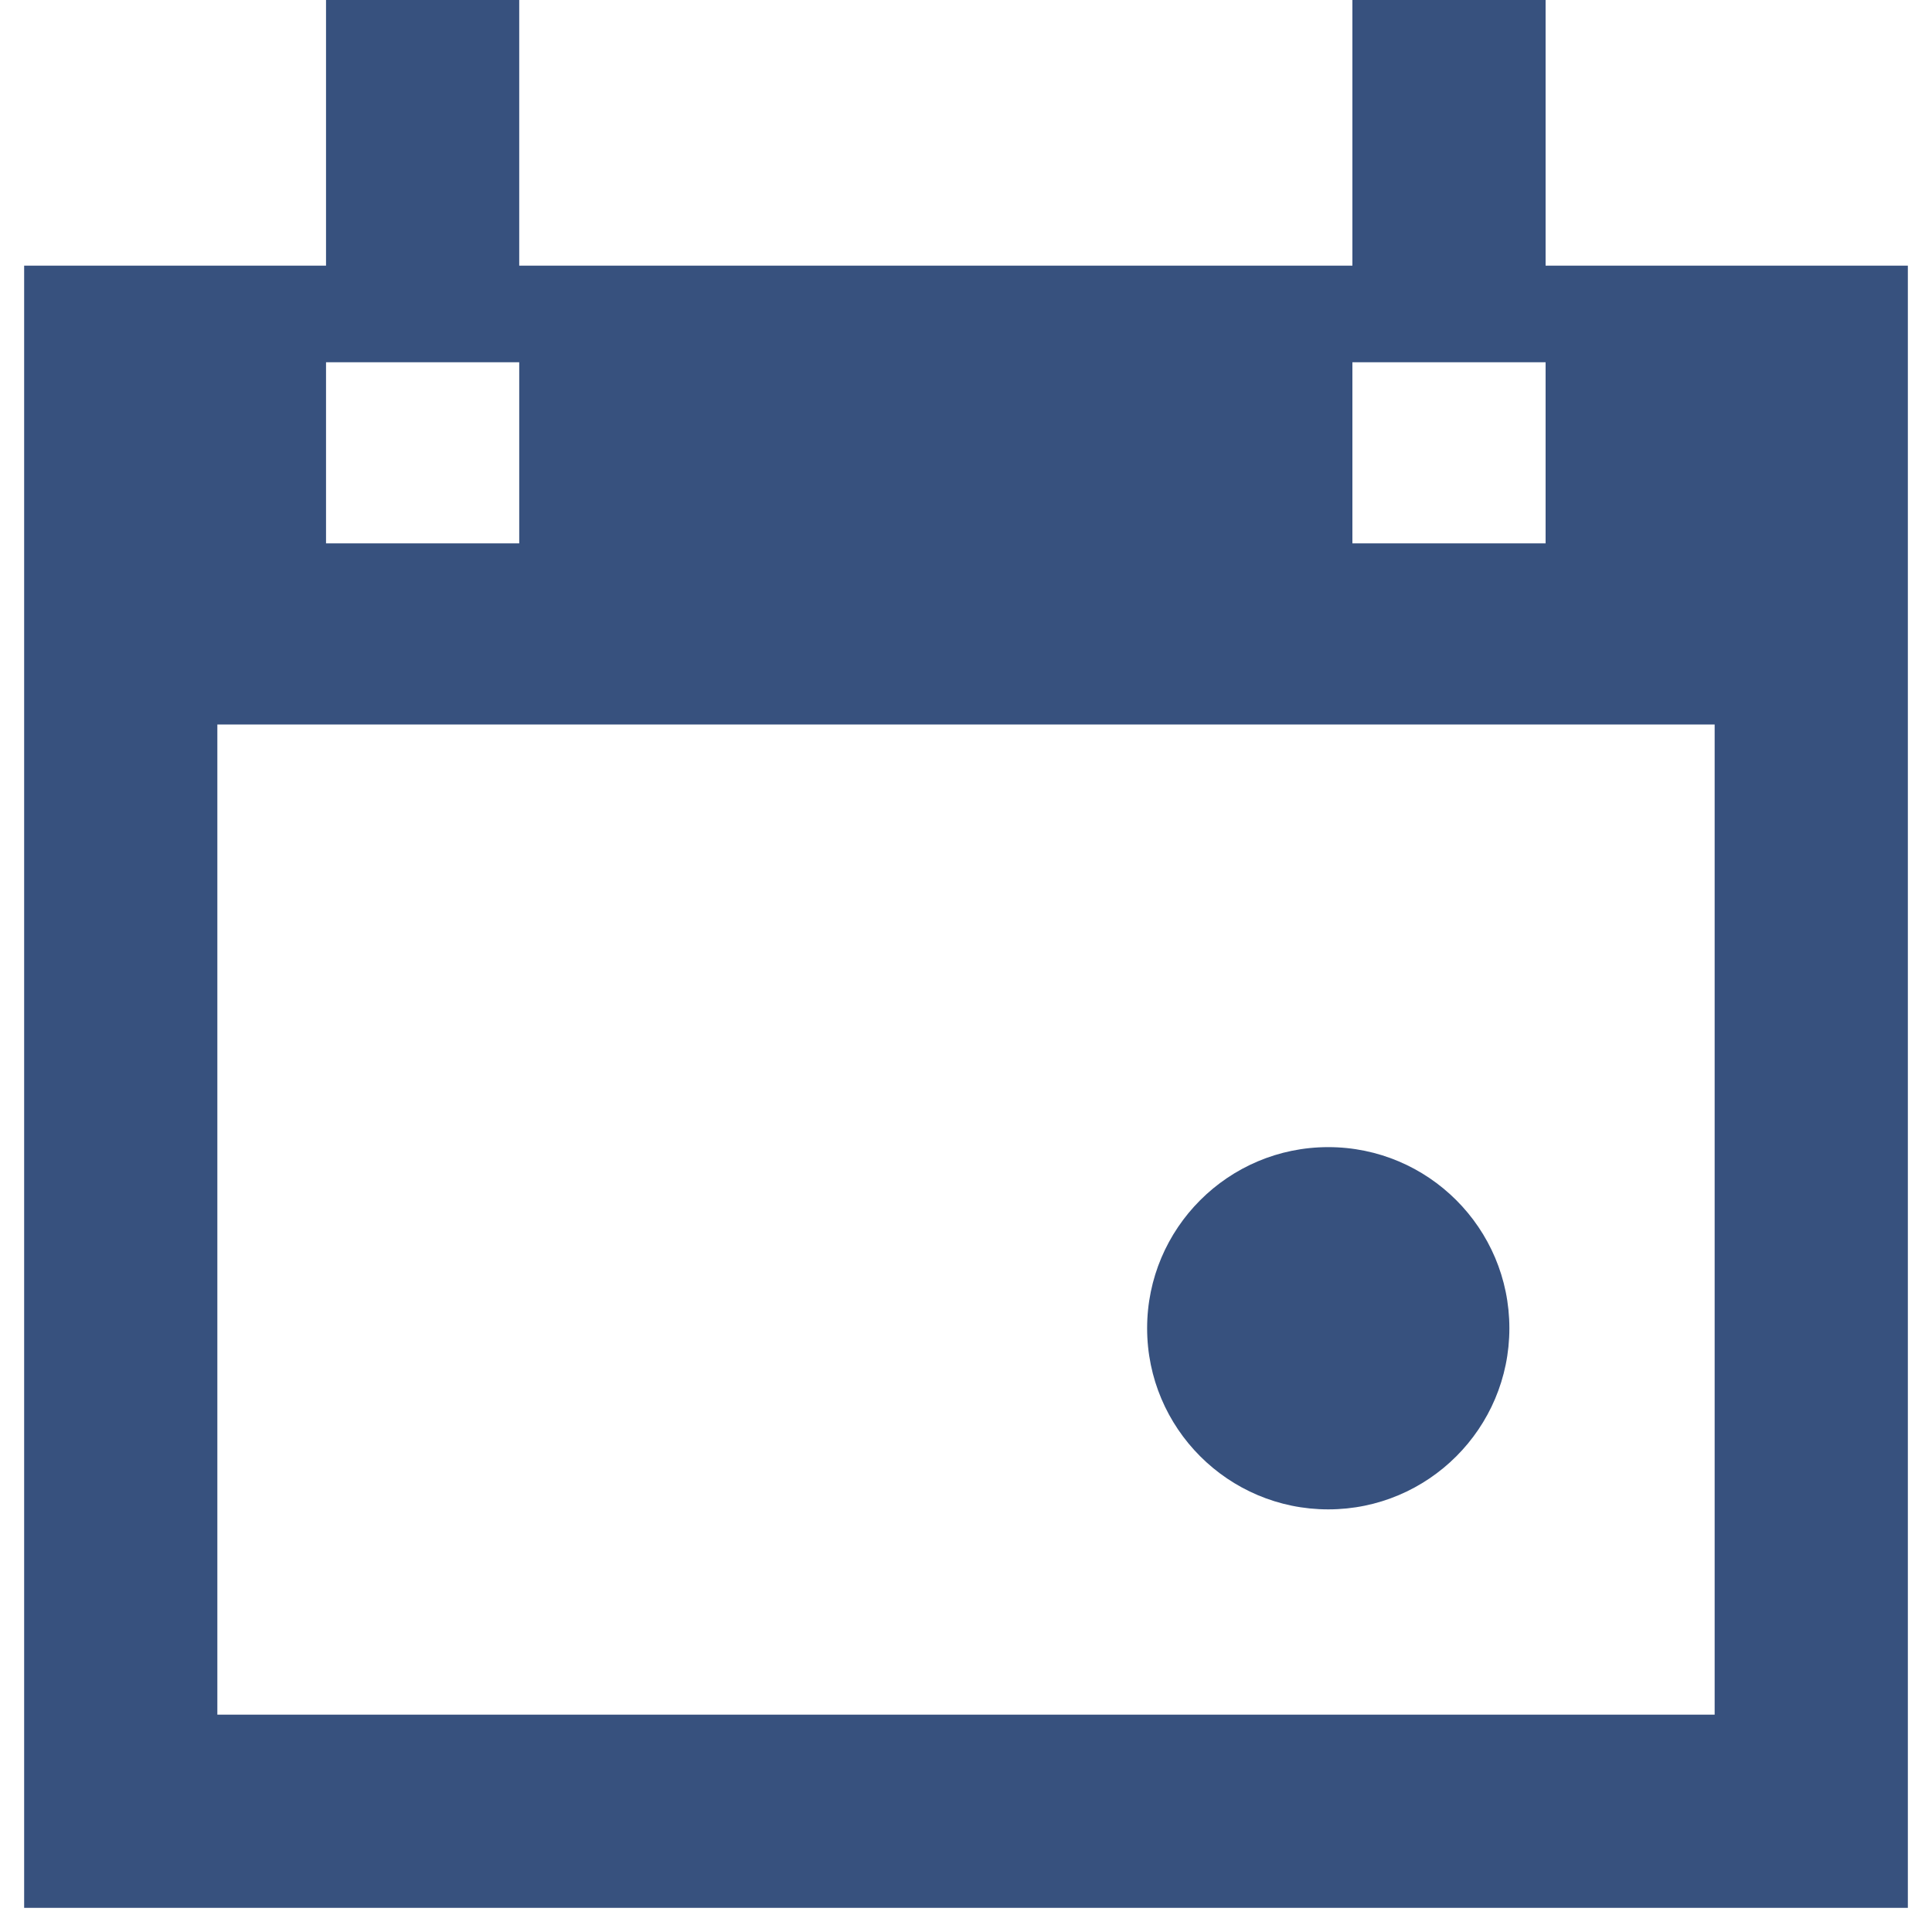
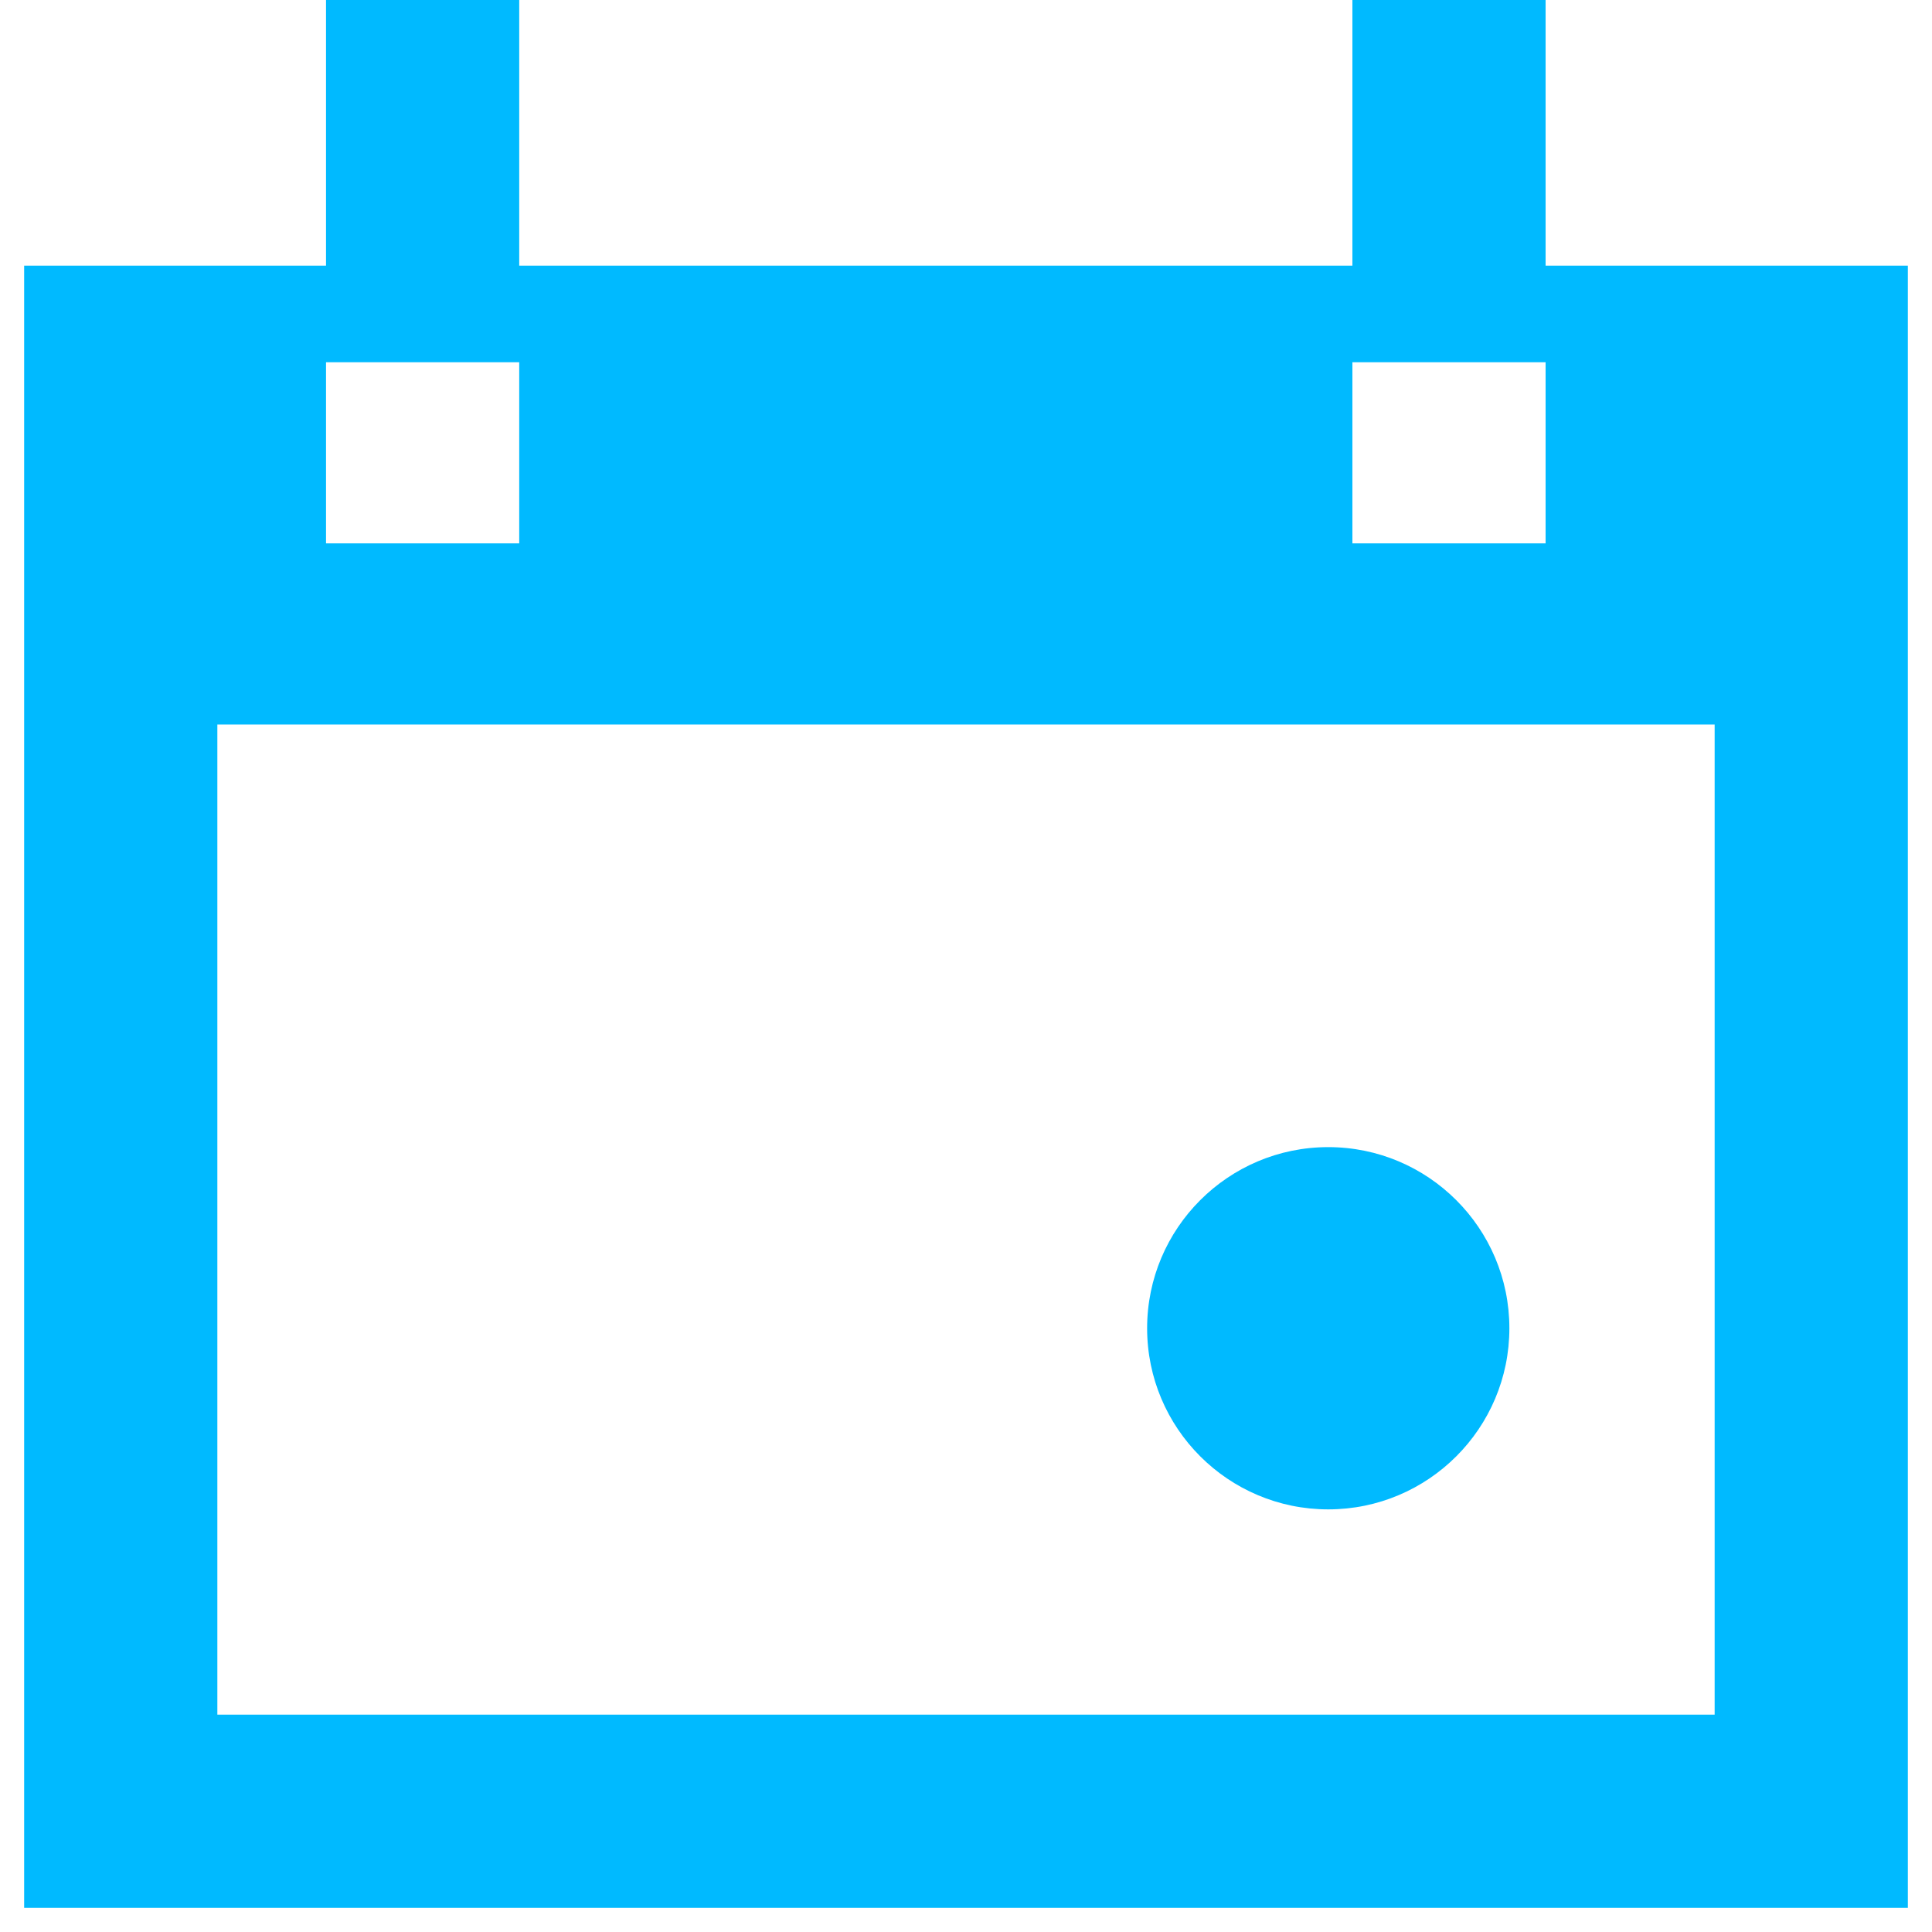
<svg xmlns="http://www.w3.org/2000/svg" width="16" height="16" viewBox="0 0 16 16" fill="none">
-   <path d="M9.5 11C9.5 10.172 10.172 9.5 11 9.5C11.828 9.5 12.5 10.172 12.5 11C12.5 11.828 11.828 12.5 11 12.5C10.172 12.5 9.5 11.828 9.5 11Z" fill="#37517E" />
-   <path fill-rule="evenodd" clip-rule="evenodd" d="M12.8 2.2H15.8V15.8H0.2V2.2H2.7V0H4.3V2.2H11.2V0H12.8V2.2ZM1.8 14.2V6H14.2V14.2H1.8ZM11.2 3V4.5H12.8V3H11.2ZM2.7 3V4.5H4.3V3H2.7Z" fill="#37517E" />
+   <path d="M9.5 11C9.5 10.172 10.172 9.5 11 9.5C11.828 9.5 12.5 10.172 12.5 11C12.5 11.828 11.828 12.5 11 12.5C10.172 12.5 9.5 11.828 9.5 11Z" fill="#00BAFF" />
+   <path fill-rule="evenodd" clip-rule="evenodd" d="M12.8 2.2H15.8V15.8H0.2V2.2H2.7V0H4.3V2.2H11.2V0H12.8V2.2ZM1.8 14.2V6H14.2V14.2H1.8ZM11.2 3V4.5H12.8V3H11.2ZM2.7 3V4.5H4.3V3H2.7Z" fill="#00BAFF" />
</svg>
